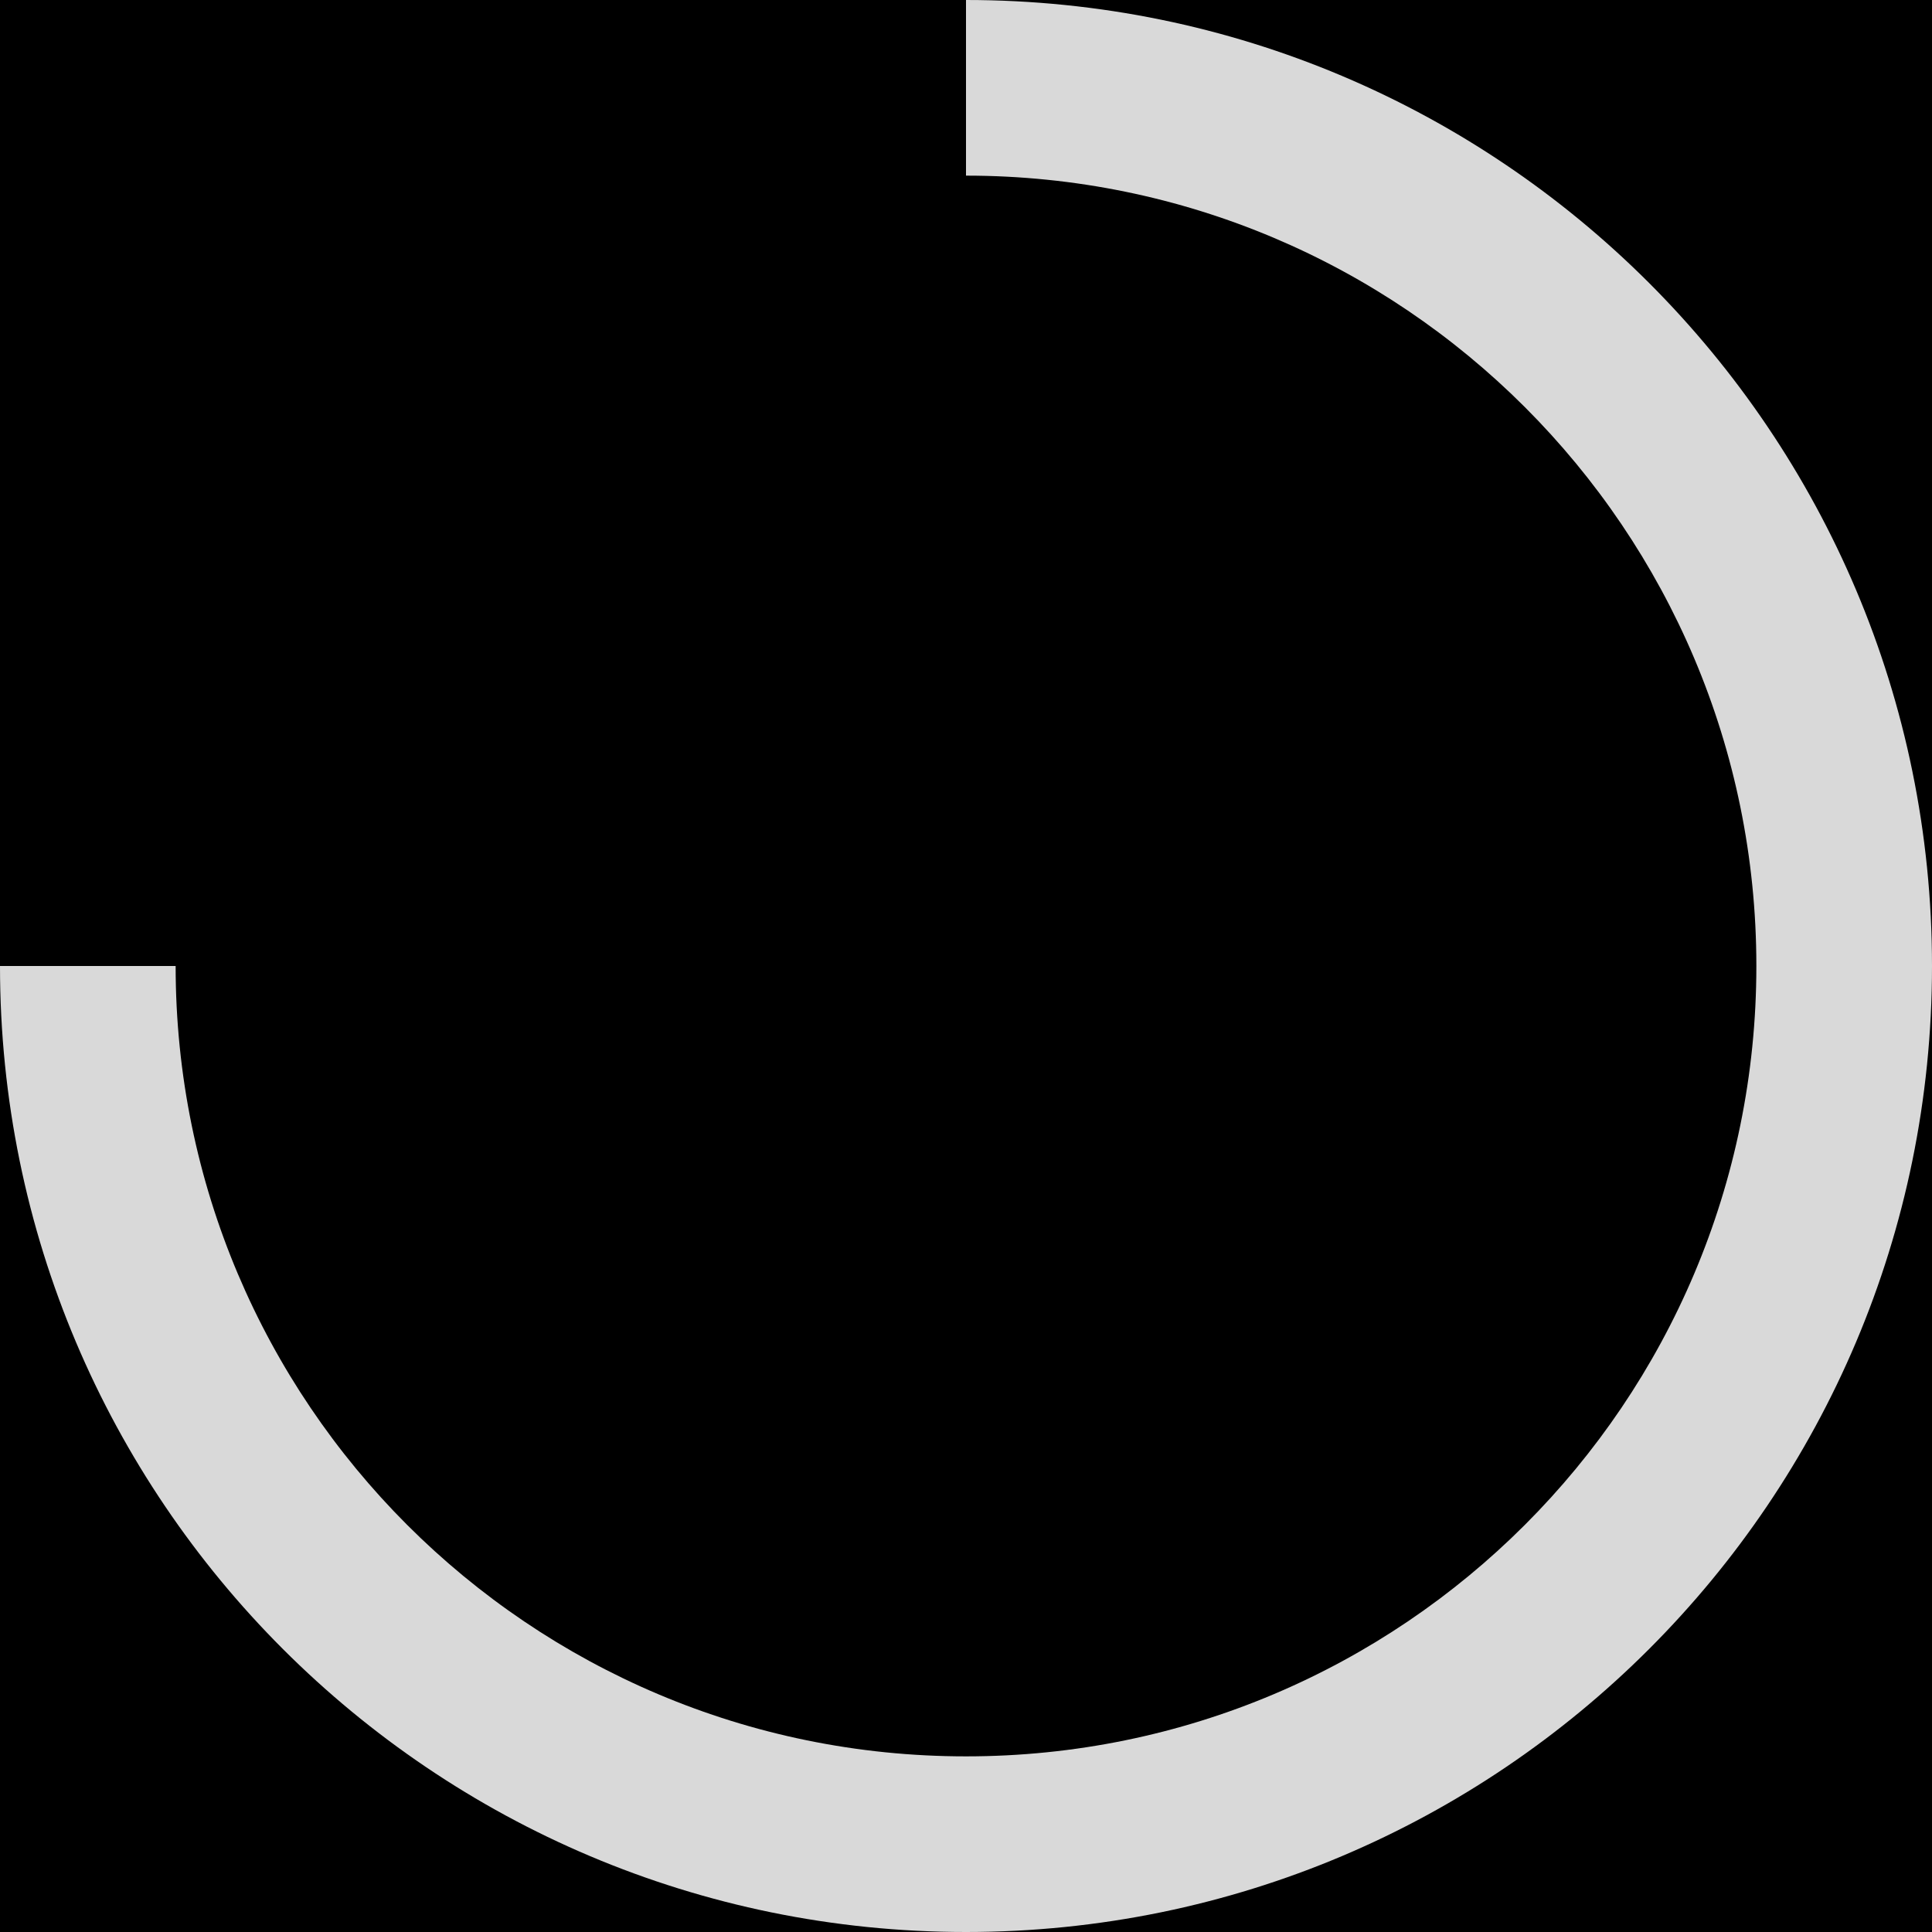
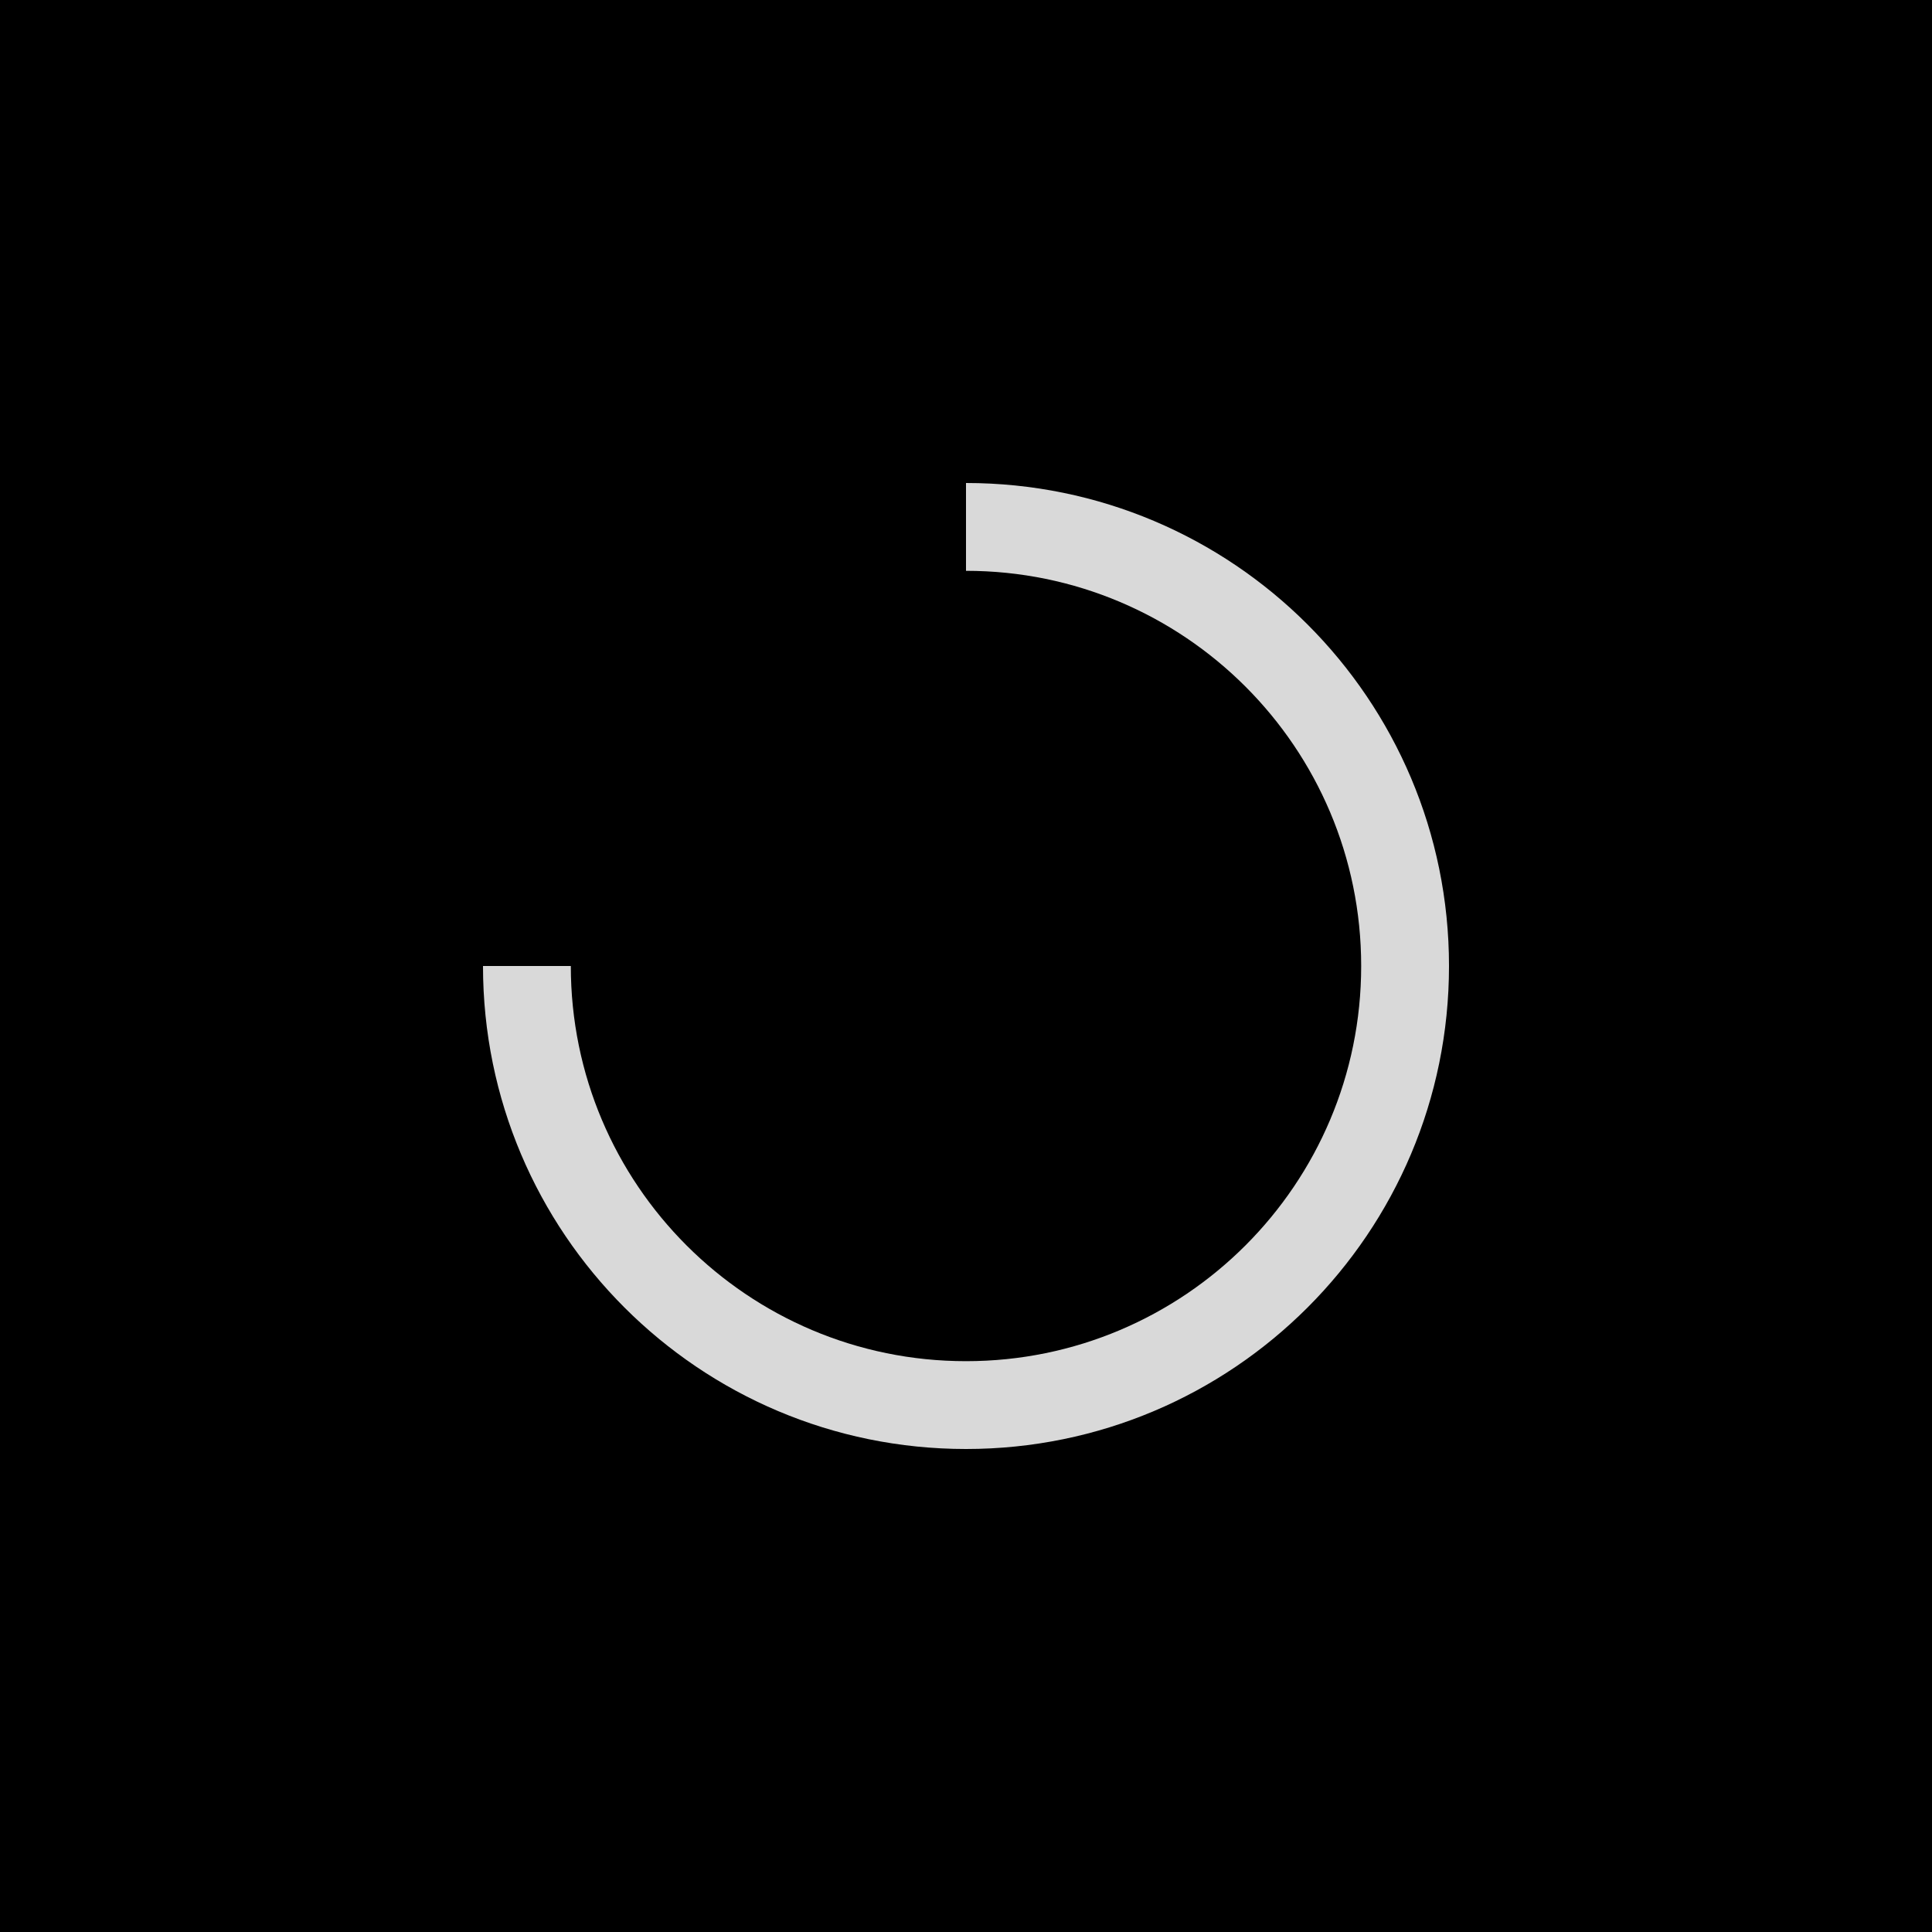
- <svg xmlns="http://www.w3.org/2000/svg" width="32" height="32" viewBox="0 0 44 44">
-   <rect width="44" height="44" fill="#fff" />
-   <rect width="44" height="44" fill="hole" />
+ <svg xmlns="http://www.w3.org/2000/svg" width="64" height="64" viewBox="-22 -22 88 88">
+   <rect x="-22" y="-22" width="88" height="88" fill="#fff" />
+   <rect x="-22" y="-22" width="88" height="88" fill="hole" />
  <circle cx="22" cy="22" r="22" fill="#ffffffd9" />
  <circle cx="22" cy="22" r="18" fill="hole" />
  <path fill="hole" d="M22 22 L0 22 L0 0 L22 0 Z" />
</svg>
